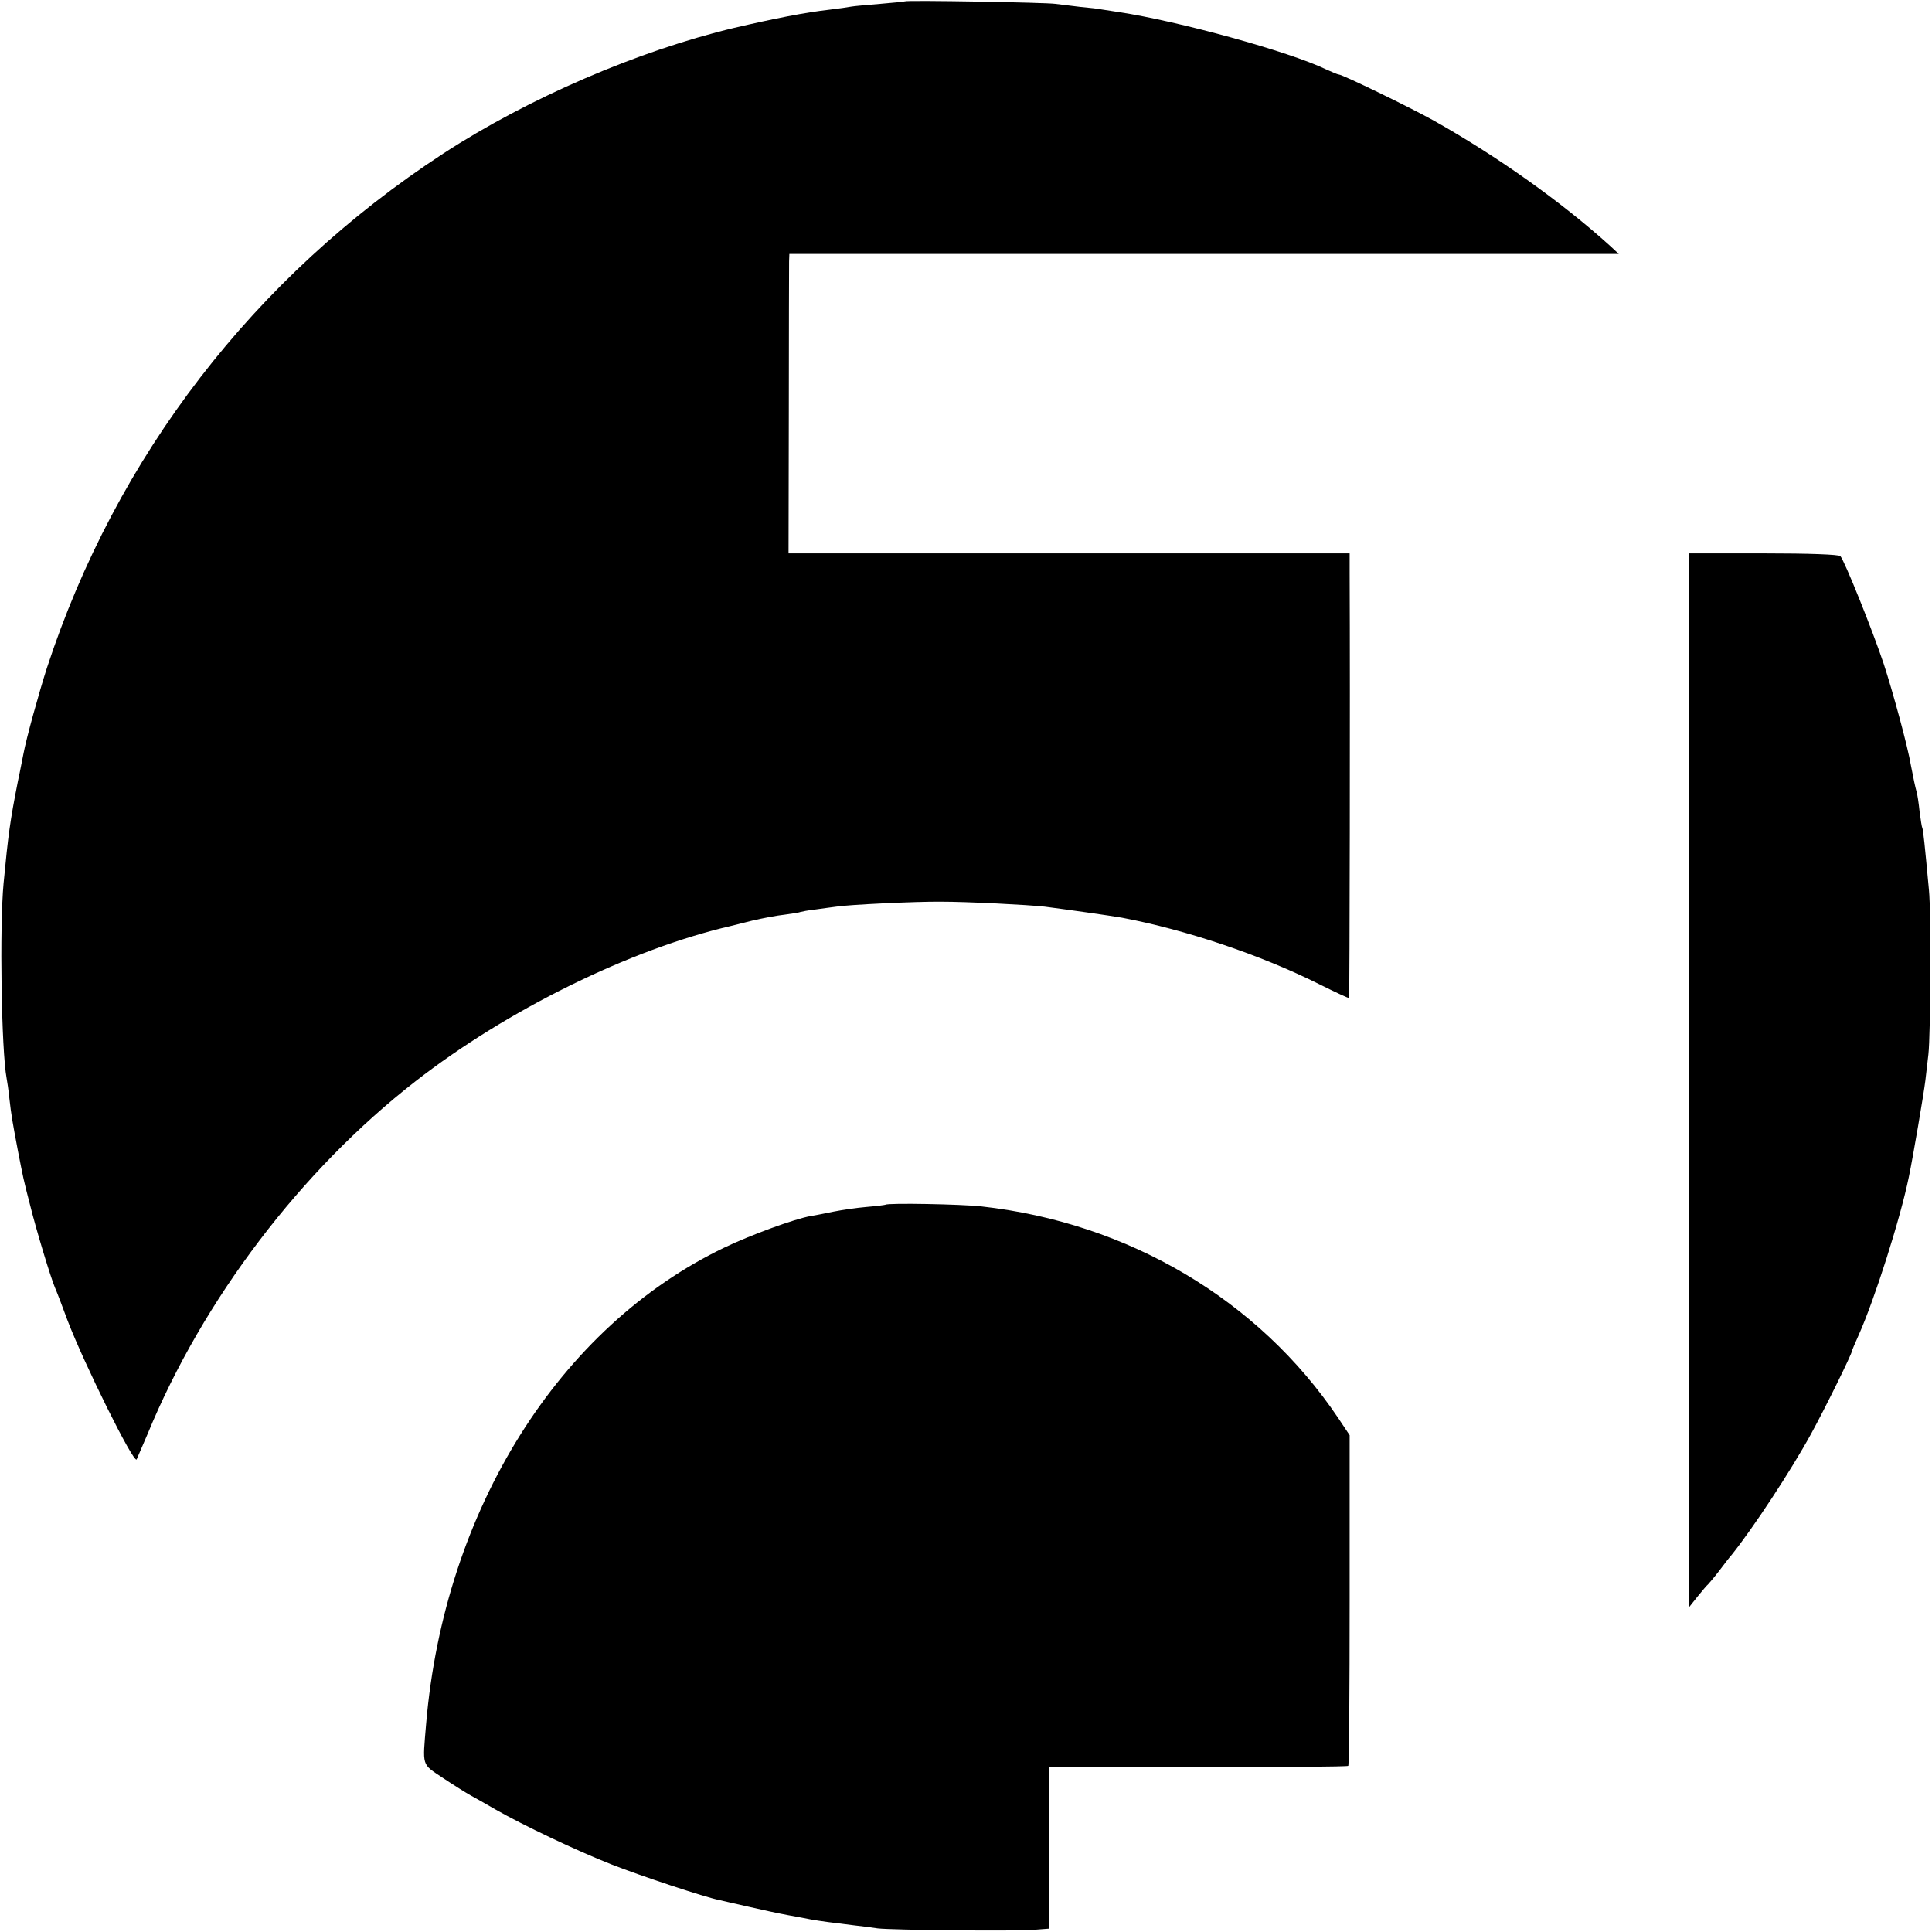
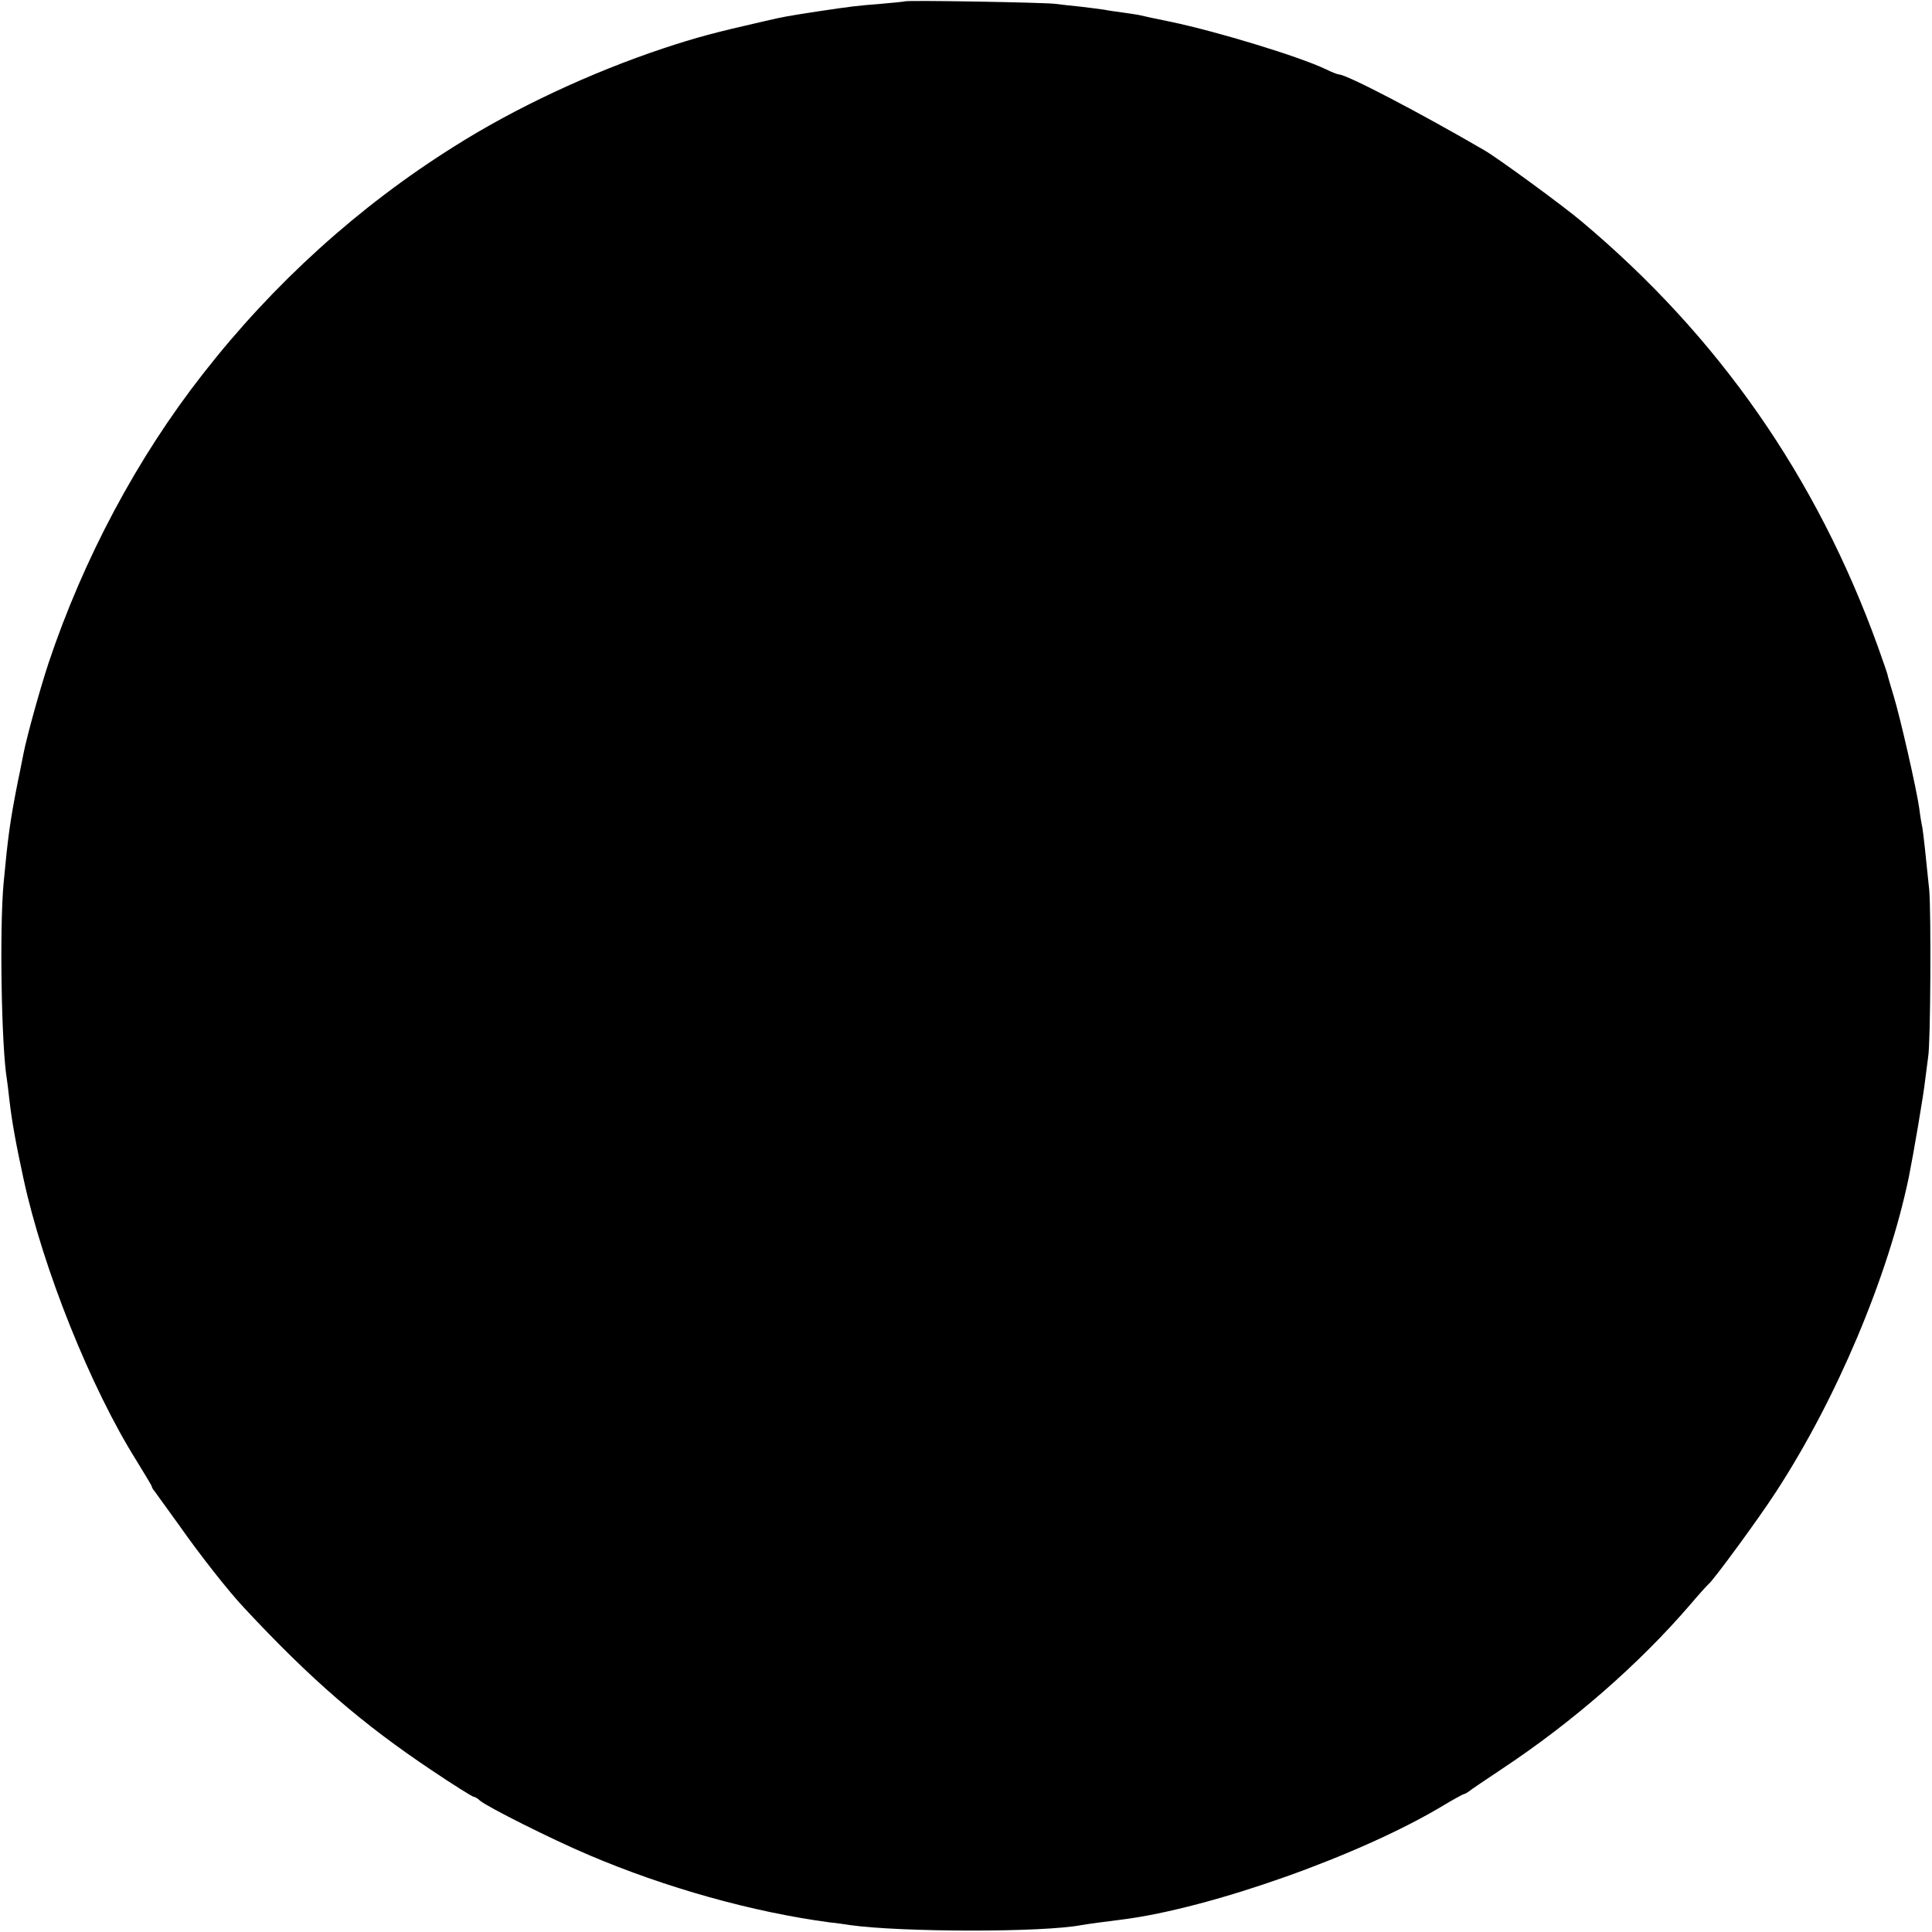
<svg xmlns="http://www.w3.org/2000/svg" version="1.0" width="933.333" height="933.333" viewBox="0 0 700 700">
-   <path d="M327.8.5c-.1.1-4.2.5-8.9.9s-9.5.8-10.5 1c-1 .2-4.5.7-7.8 1.1-8.9 1-20 3.2-34.6 6.6-34.8 8.3-74.7 25.5-105.5 45.6C92.1 100.4 42.1 165.3 17 242c-2.8 8.7-7.5 25.6-8.5 31.1-.3 1.3-1.1 5.8-2 9.9-2.9 14.7-3.5 19.3-5.2 37-1.5 15.8-.8 60.6 1.1 70.7.2 1 .7 4.3 1 7.3.7 6.2 1.1 8.4 3.1 19 1.9 9.7 1.9 10 4.5 20 2.1 8.5 7.3 25.7 8.9 29.5.5 1.1 2.6 6.5 4.6 12 6.1 15.9 23.8 51.6 25 50.3.1-.2 1.9-4.4 4-9.3 20-48.6 55.6-95.5 97-127.7 33.1-25.8 77.9-47.9 114.3-56.3.9-.2 4.5-1.1 8-2 3.5-.8 8.6-1.8 11.5-2.1 2.9-.4 5.5-.8 5.8-1 .3-.1 2.8-.6 5.5-.9 2.7-.4 6-.8 7.4-1 4.1-.7 28.9-1.9 38-1.8 9.3 0 31.2 1.1 37.5 1.8 8.5 1.1 23.4 3.2 28 4 23.3 4.4 50.3 13.5 71.5 24.1 5.8 2.9 10.6 5.1 10.8 5 .2-.2.4-108.6.2-154.1v-7H285.7l.1-51.5c0-28.3.1-52.7.1-54.3l.1-2.7h300.5l-3-2.8c-17.8-16.1-40.9-32.5-64-45.5C511.1 39 486.4 27 485.1 27c-.4 0-2.5-.9-4.7-1.9-13.3-6.4-53.2-17.4-74.9-20.7-2.7-.4-5.7-.9-6.5-1-.8-.2-4.2-.6-7.6-.9-3.3-.4-7.4-.9-9-1.1-3.3-.5-54-1.4-54.6-.9zM612 391.4v190.9l3.1-3.9c1.7-2.1 3.4-4.1 3.8-4.4.3-.3 2.2-2.5 4.1-5 1.9-2.5 3.8-5 4.3-5.5 7.8-9.7 21.5-30.5 28.9-44 5.1-9.3 14.8-29 14.8-30 0-.2 1.1-2.8 2.4-5.7 5.7-12.7 15.1-42.1 18.2-57.3 1.6-7.7 5.4-30.1 6-35 .4-3.3.9-7.6 1.1-9.5.8-6.9 1-51.7.2-59.5-1.5-16.2-2.1-22-2.4-22.5-.2-.3-.6-3-1-6-.3-3-.8-6.3-1.1-7.2-.5-1.8-1.1-4.6-2-9.3-1.2-7.2-6.6-26.9-9.9-37-4-12-14.2-37.4-15.7-39-.5-.6-11.4-1-27.8-1h-27v190.9zm-291.2 45.1c-.2.1-3.2.5-6.8.8-3.6.3-9 1.1-12 1.7-3 .6-6.8 1.4-8.3 1.6-6 1.1-21.6 6.8-31.2 11.4-59.9 28.7-101.5 95-108.1 172.5-1.3 15.8-1.8 14.4 6.1 19.7 3.9 2.6 8.4 5.4 10 6.3 1.7.9 5.7 3.2 9 5.1 10 5.7 29.3 14.9 42 19.9 10.7 4.2 33.9 11.9 39 12.9 1.1.3 5.8 1.3 10.5 2.4 4.7 1.1 11.2 2.5 14.5 3.1 3.3.6 7.1 1.3 8.5 1.6 2.8.5 7.9 1.2 15.5 2.1 2.8.3 6.6.8 8.5 1.1 4.7.6 50.1 1.1 56.8.5l5.2-.4v-58.5h54c29.7 0 54.2-.2 54.5-.5.3-.3.5-27.3.5-60.2V520l-4.2-6.3c-28.8-42.8-76-70.7-129.3-76.6-7.1-.8-33.9-1.3-34.7-.6z" />
+   <path d="M327.8.5c-.2.1-4.1.5-8.8.9-8.7.7-10.5.9-22.5 2.7-11.6 1.8-12.3 1.9-19.2 3.5-18.4 4.2-24.8 5.9-36.9 9.9-26.4 8.8-53.8 21.6-75.9 35.6-34.6 21.7-65.5 49.7-91 82.4-23.8 30.4-43.2 66.8-55.9 104.7-3.1 9.4-7.9 26.7-9.1 32.9-.3 1.3-1.1 5.8-2 9.9-2.9 14.7-3.6 20-5.2 37-1.5 16.5-.8 59.2 1.2 71.1.2 1.3.6 4.6.9 7.4.9 7.8 2.3 15.6 5.1 28.5 7 32.5 24.4 75.9 41 102.3 3 4.9 5.5 9 5.5 9.3 0 .3.4 1 1 1.7.5.7 4.6 6.4 9.1 12.6 7.2 10.3 17.9 23.9 23.4 29.7 24.3 26.1 42.9 42.1 68.2 59 7.7 5.2 14.5 9.4 14.9 9.4.4 0 1.5.6 2.3 1.4 2.7 2.3 26 14 39.2 19.6 28.1 12 59.7 20.8 87.4 24.5 2.2.2 5.6.7 7.5 1 18.6 2.6 69.8 2.7 83.8 0 1.6-.3 10.4-1.5 14.7-2 32.4-4.1 87-23.5 116.7-41.5 3.7-2.2 7-4 7.3-4 .3 0 1.1-.5 1.8-1 .7-.6 6.2-4.3 12.2-8.3 25.3-16.8 49.2-37.6 67.8-59.2 3.3-3.9 6.3-7.2 6.7-7.5 1.7-1.3 18.1-23.6 24.5-33.5 21.9-33.6 40.6-77.9 48.1-114 1.6-7.9 5.4-30.1 5.9-35 .4-3.3.9-7.1 1.1-8.5.9-4.7 1.1-52.5.4-60.5-1.3-13-2.1-20.2-2.5-22.7-.3-1.3-.8-4.3-1.1-6.8-.9-6.7-7-33.5-9.4-41.2-1.1-3.7-2.1-7-2.1-7.3 0-.2-1.6-4.9-3.5-10.2-22.2-61.5-57.8-112.5-107.4-154.1-6.6-5.6-30.4-23-35.1-25.7-23.5-13.7-50-27.5-52.7-27.5-.4 0-2.6-.8-4.8-1.9-9.6-4.6-39.1-13.6-56.2-17.2-5.4-1.1-10.6-2.2-11.7-2.5-1.1-.2-3.8-.6-6-.9-2.2-.3-5.1-.7-6.5-1-1.3-.2-5.2-.7-8.6-1.1-3.3-.3-7.4-.8-9-1-3.2-.5-54-1.4-54.6-.9z" />
</svg>
